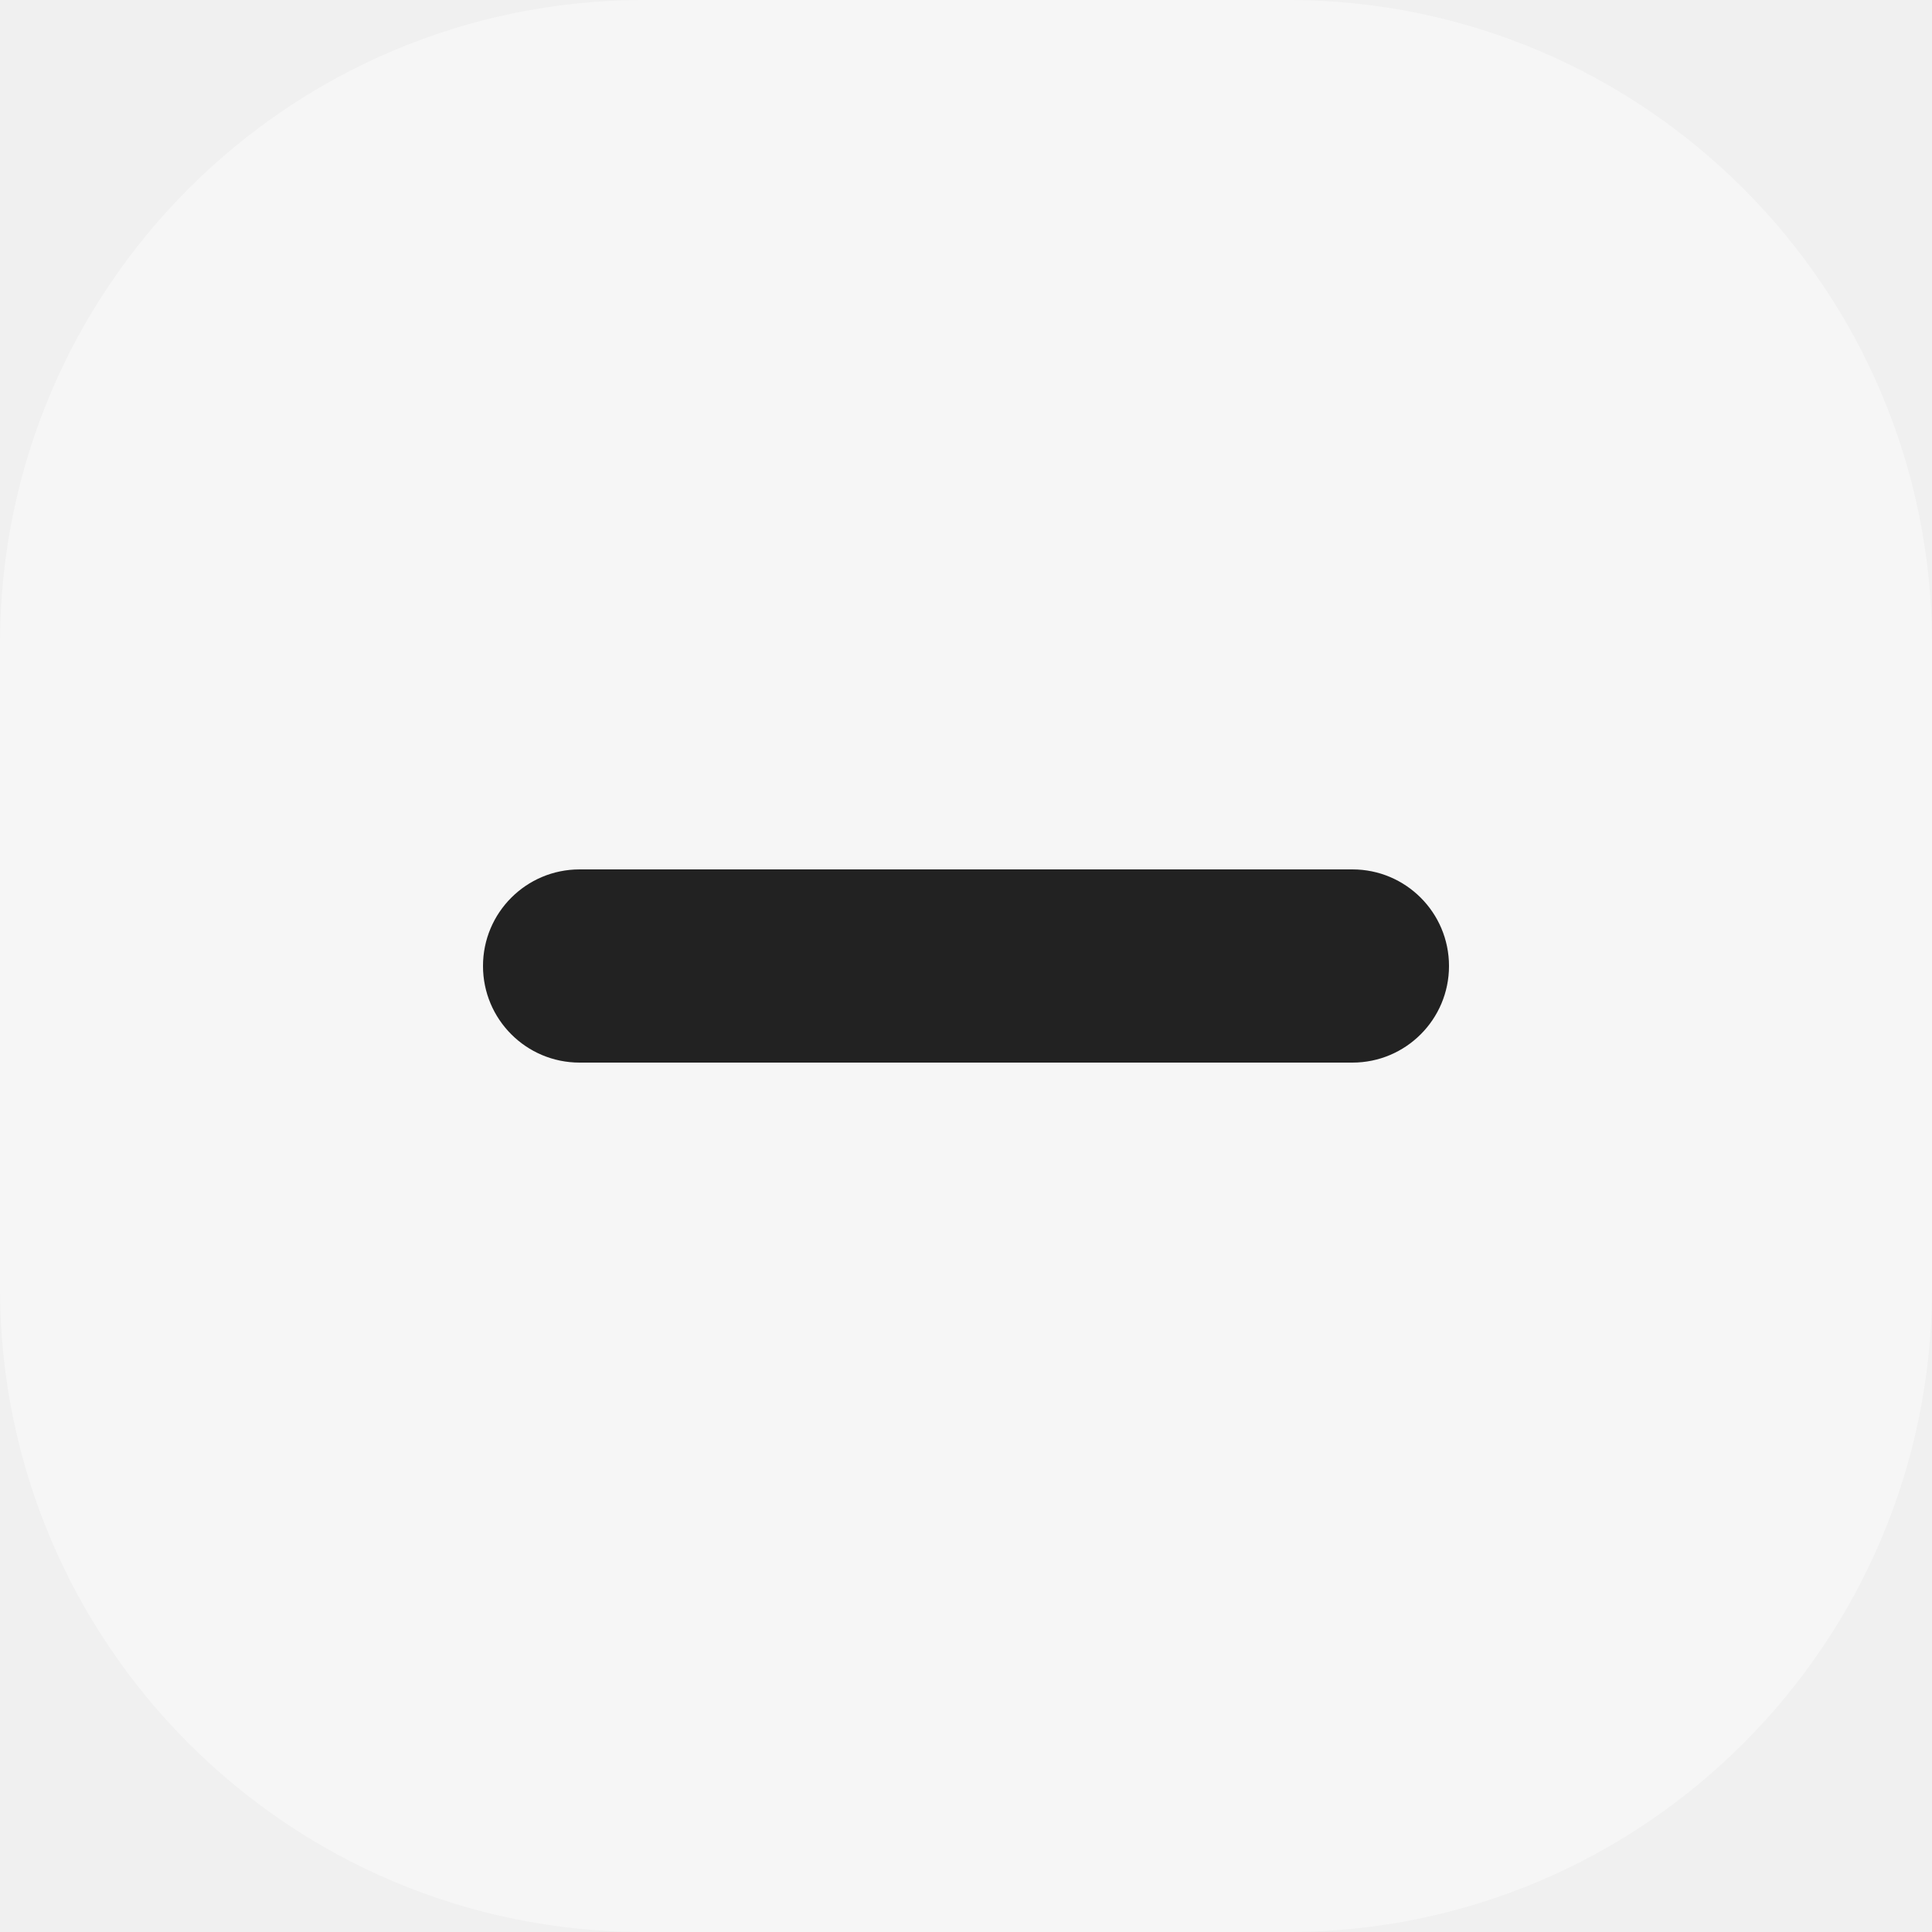
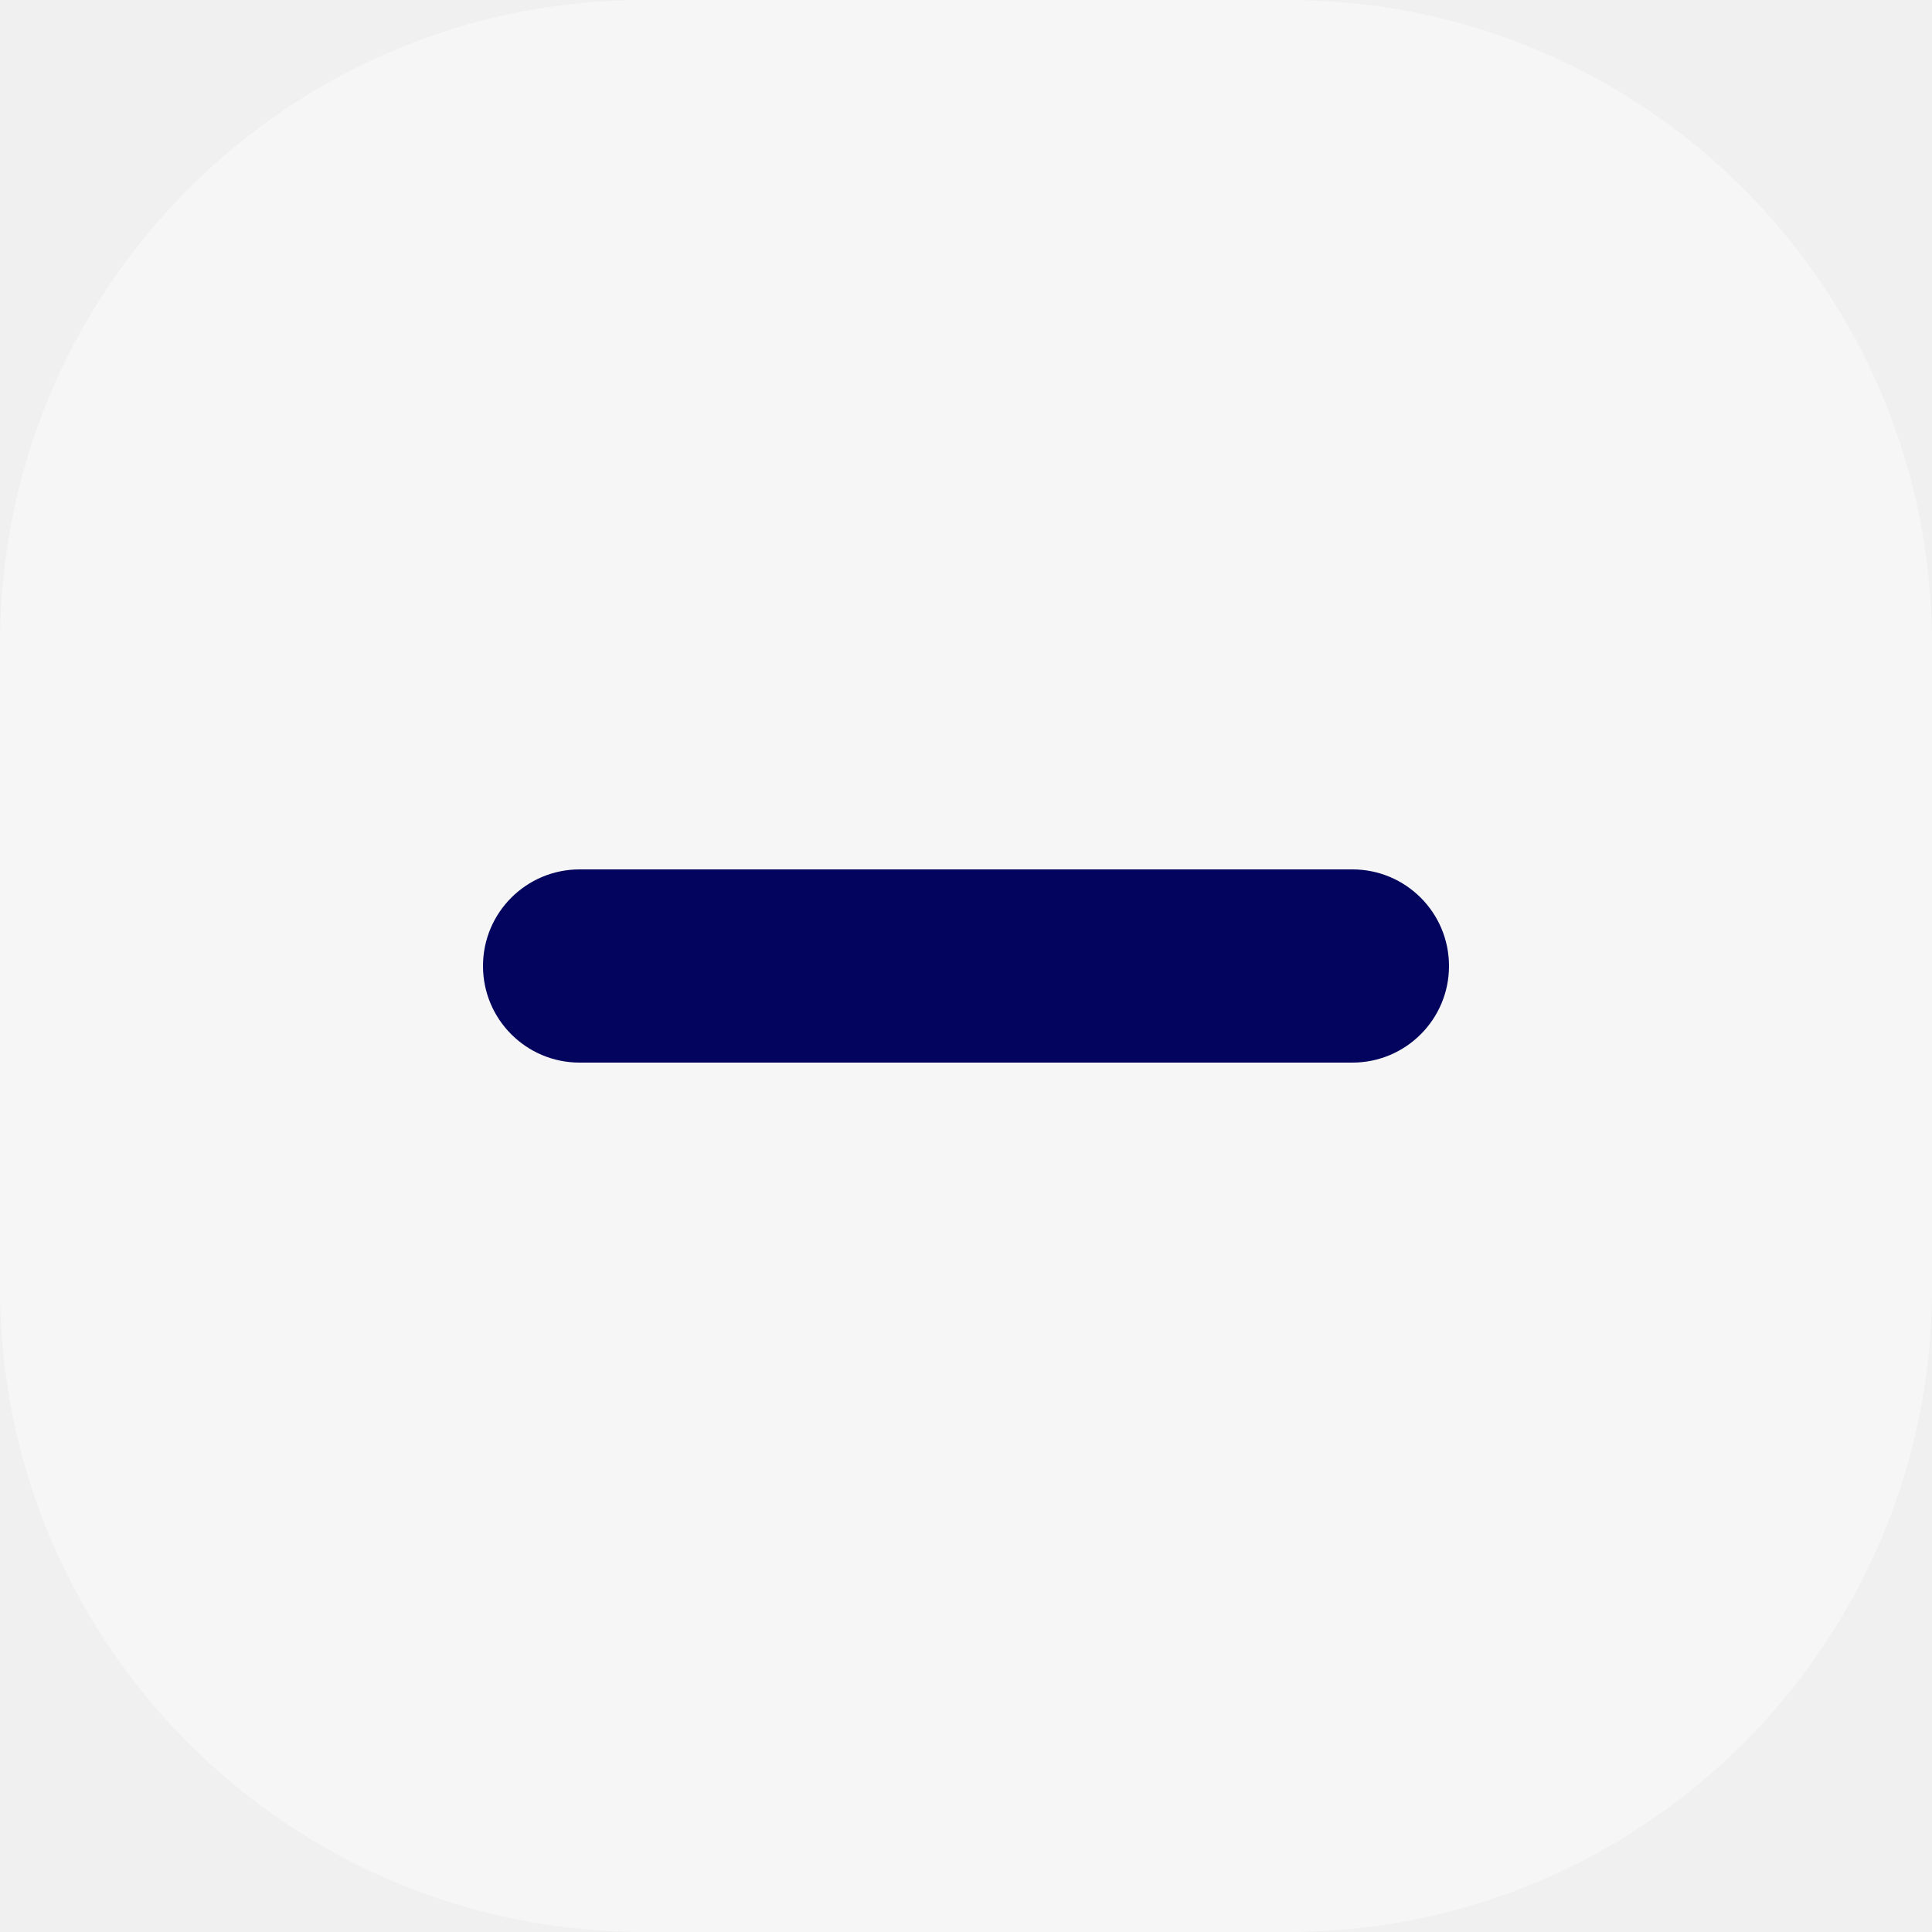
<svg xmlns="http://www.w3.org/2000/svg" width="24" height="24" viewBox="0 0 24 24" fill="none">
  <g id="Group 47691">
    <rect id="Rectangle 340" width="24" height="24" rx="8" fill="white" fill-opacity="0.4" />
-     <path id="Exclude" d="M6 12C6 11.337 6.537 10.8 7.2 10.8H16.8C17.463 10.8 18 11.337 18 12C18 12.663 17.463 13.2 16.8 13.2H7.2C6.537 13.2 6 12.663 6 12Z" fill="#222222" />
+     <path id="Exclude" d="M6 12C6 11.337 6.537 10.8 7.2 10.8H16.8C17.463 10.8 18 11.337 18 12C18 12.663 17.463 13.2 16.8 13.2H7.2C6.537 13.2 6 12.663 6 12Z" fill="#03045e" />
  </g>
</svg>
